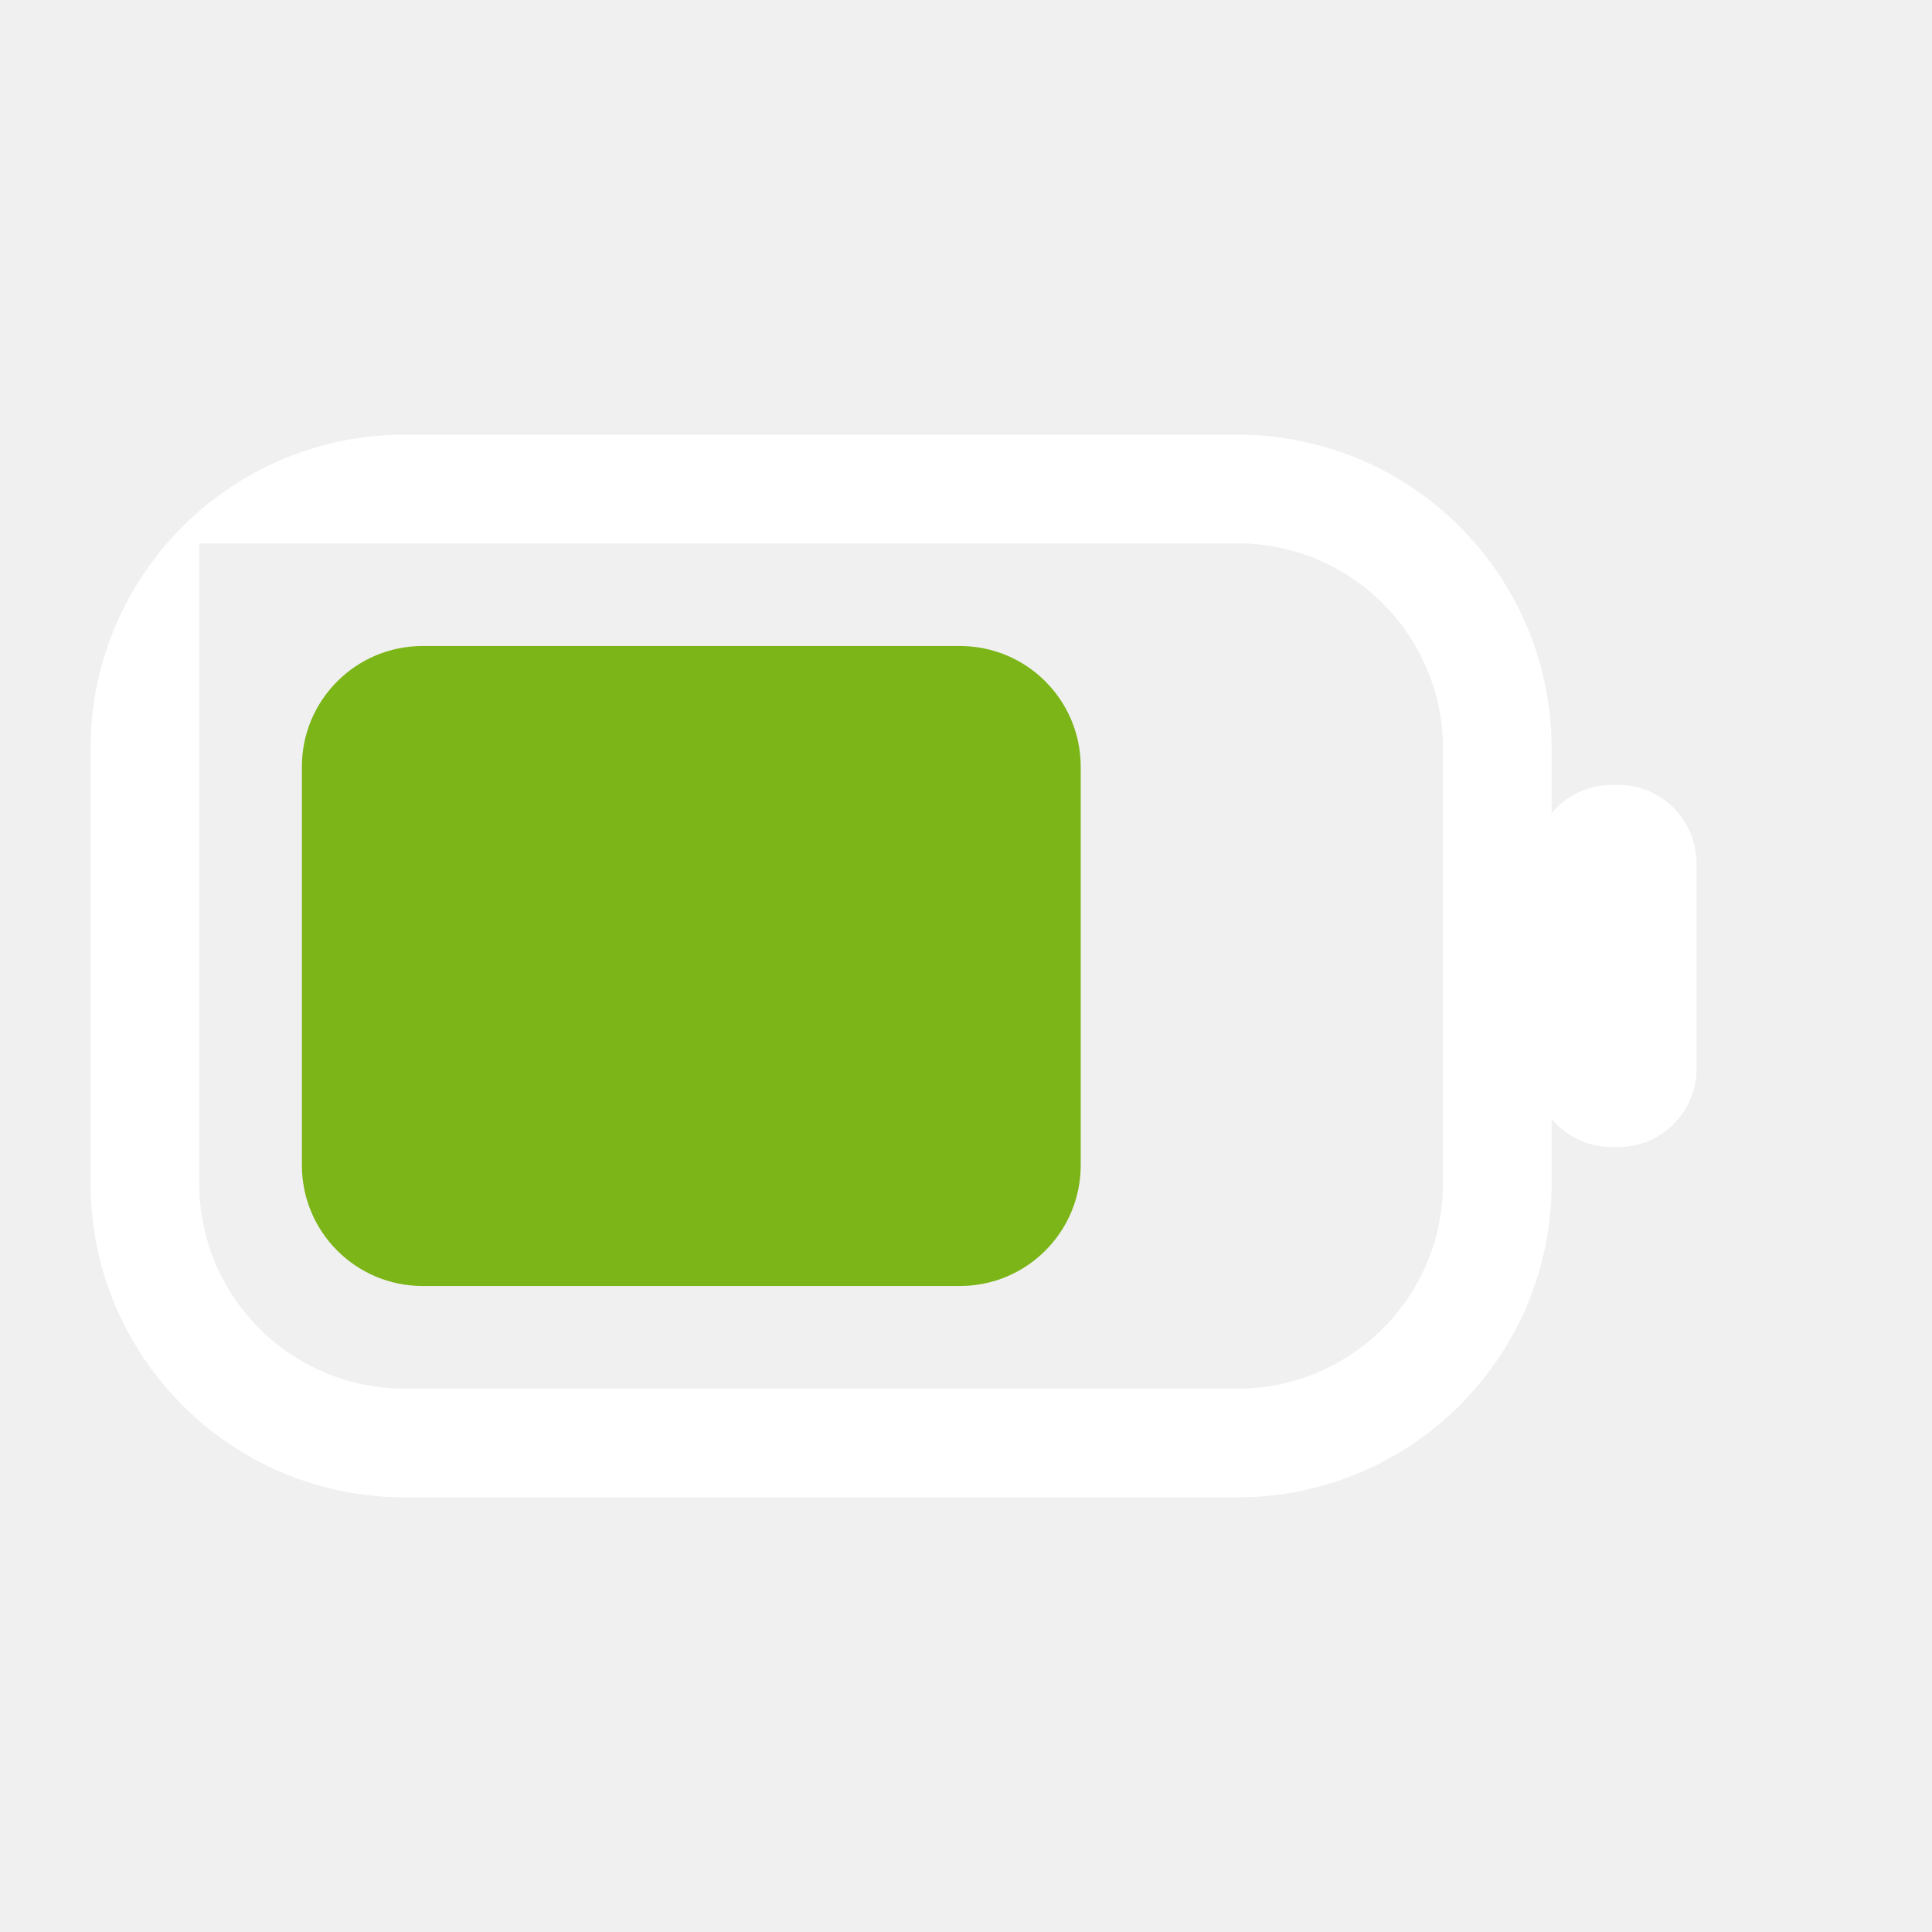
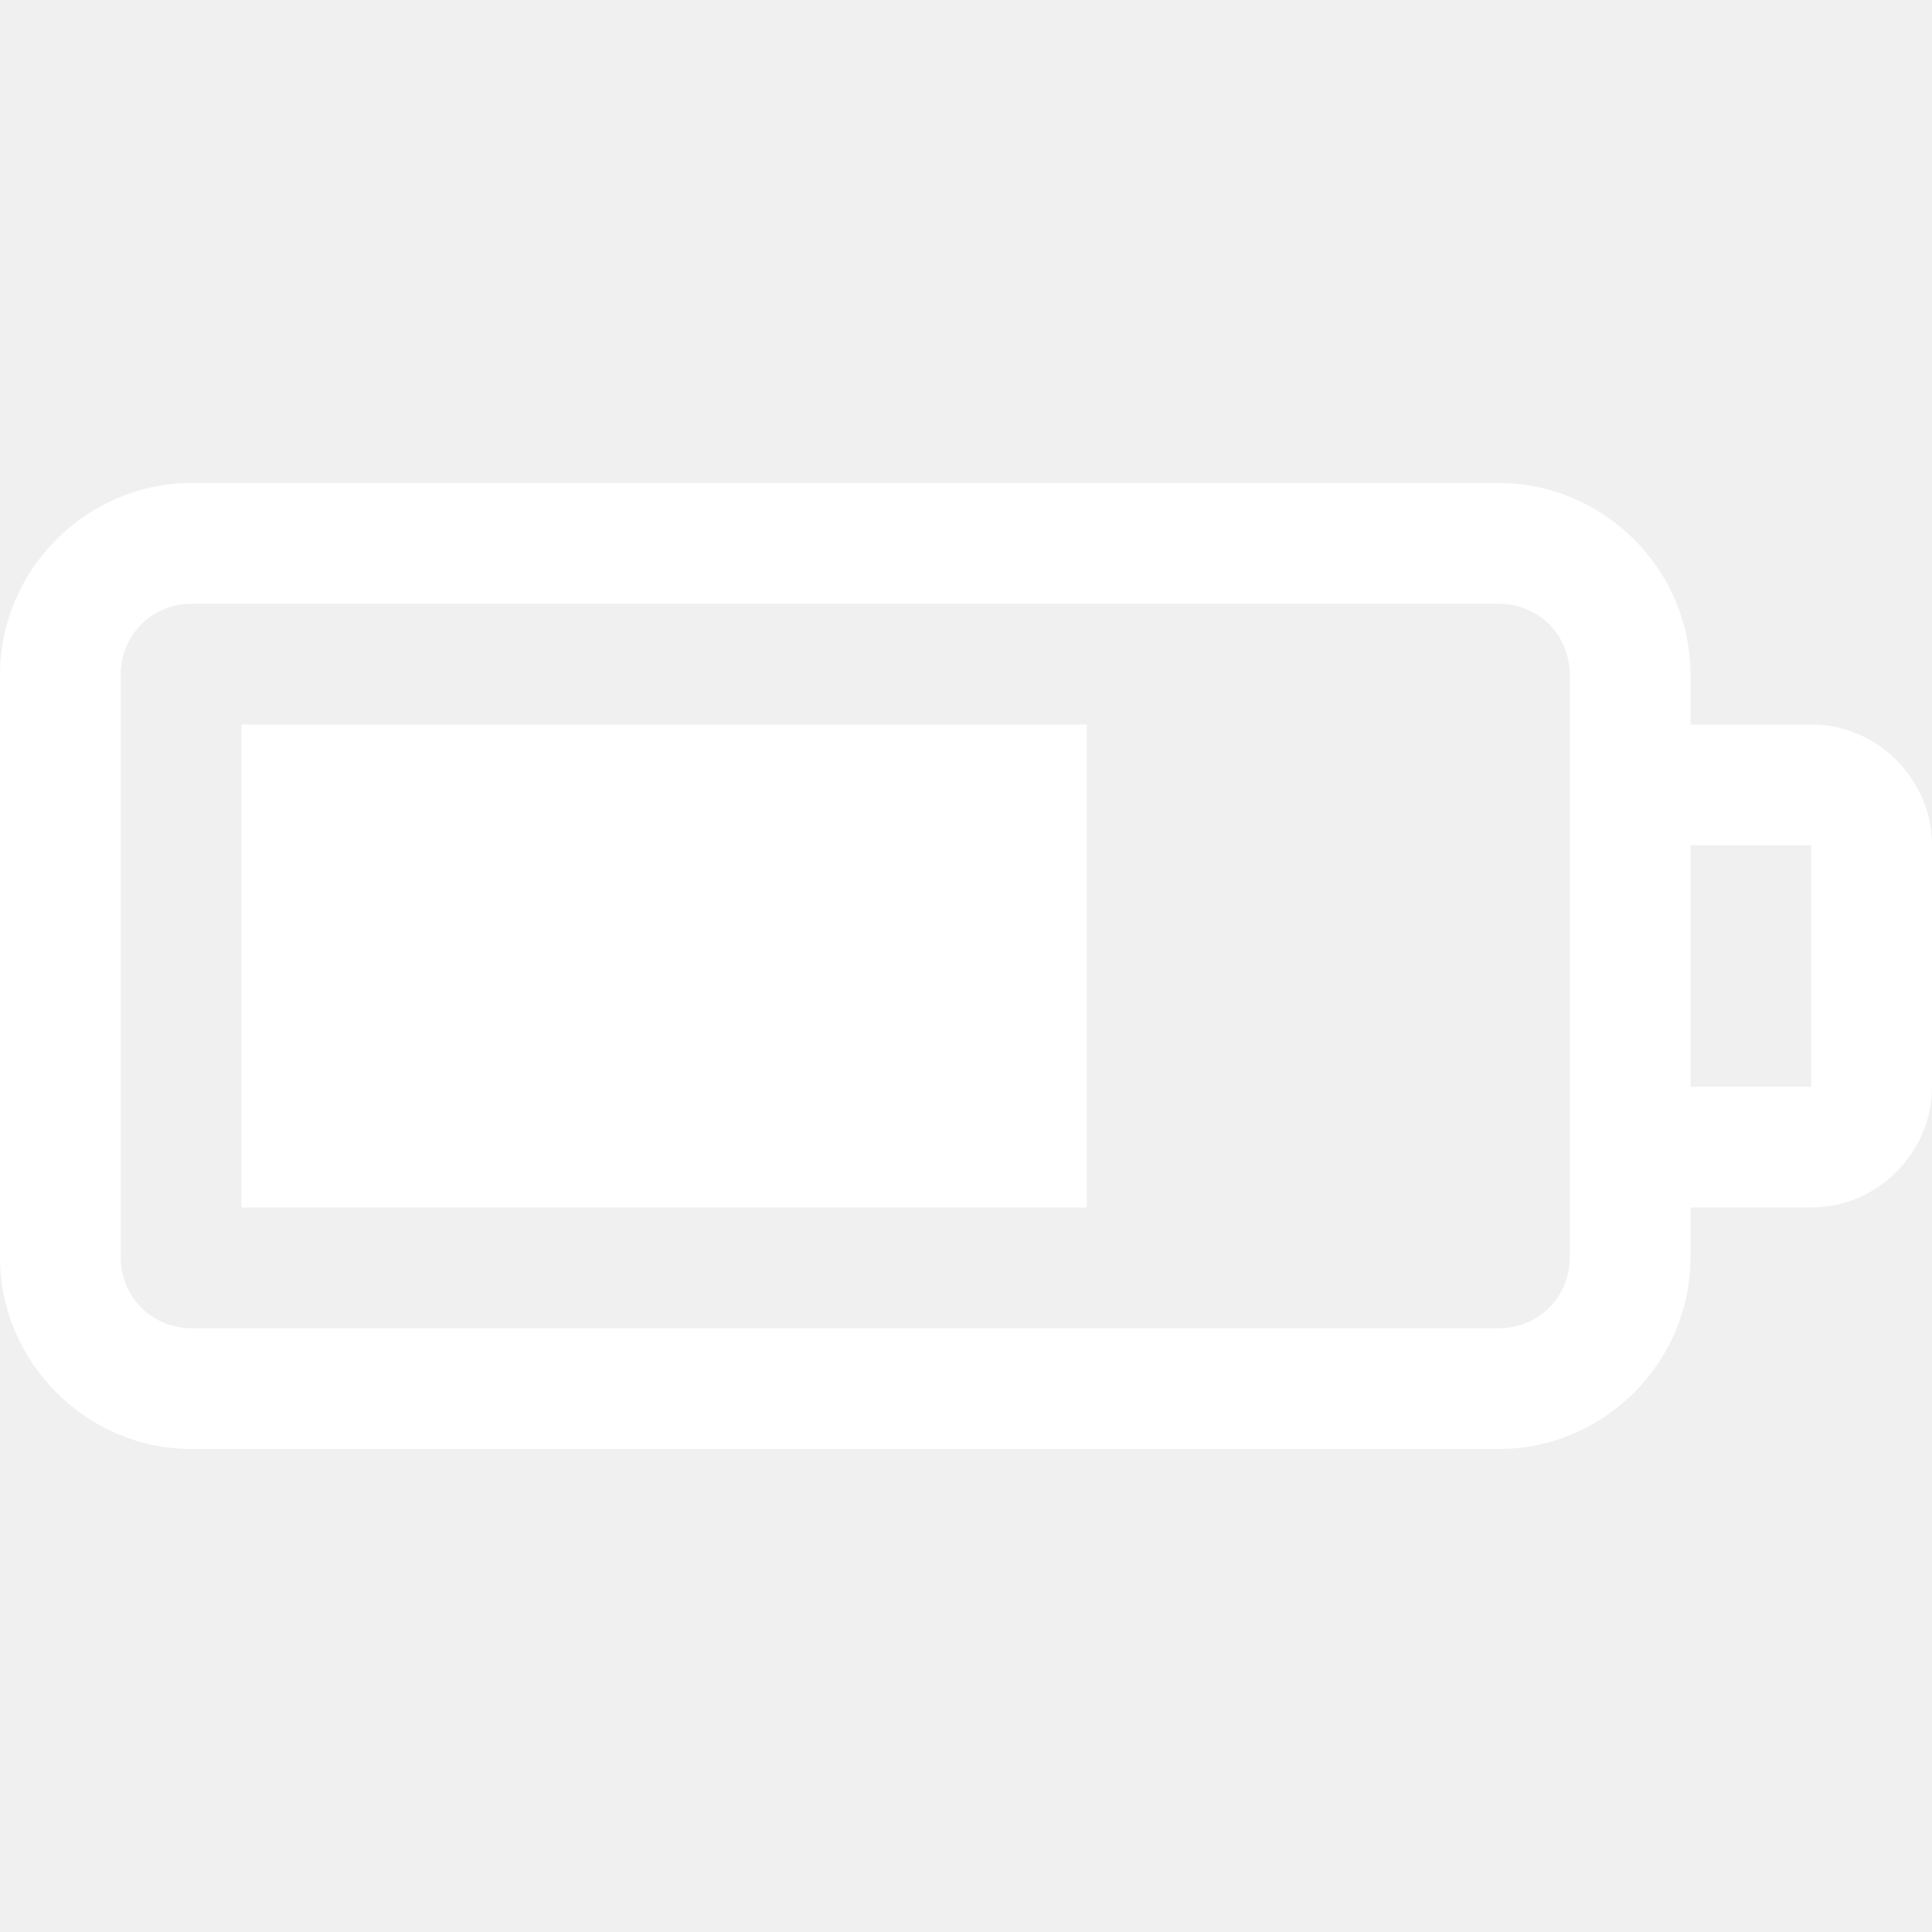
- <svg xmlns="http://www.w3.org/2000/svg" viewBox="0 0 16 16" version="1.1">
-   <path d="M 3.35,3.6 L 10.25,3.6 A 2.6,2.6 0 0 1 12.85,6.2 L 12.85,9.8 A 2.6,2.6 0 0 1 10.25,12.4 L 3.35,12.4 A 2.6,2.6 0 0 1 0.75,9.8 L 0.75,6.2 A 2.6,2.6 0 0 1 3.35,3.6 Z M 3.35,4.5 L 1.65,4.5 L 1.65,6.2 L 1.65,9.8 A 1.7,1.7 0 0 0 3.35,11.5 L 10.25,11.5 A 1.7,1.7 0 0 0 11.95,9.8 L 11.95,6.2 A 1.7,1.7 0 0 0 10.25,4.5 L 3.35,4.5 Z" fill="#ffffff" fill-rule="evenodd" />
-   <path d="M 13.35,6.5 L 13.4,6.5 A 0.65,0.65 0 0 1 14.05,7.15 L 14.05,8.85 A 0.65,0.65 0 0 1 13.4,9.5 L 13.35,9.5 A 0.65,0.65 0 0 1 12.7,8.85 L 12.7,7.15 A 0.65,0.65 0 0 1 13.35,6.5 Z" fill="#ffffff" />
-   <path d="M 3.5,5.35 L 7.95,5.35 A 1.0,1.0 0 0 1 8.95,6.35 L 8.95,9.65 A 1.0,1.0 0 0 1 7.95,10.65 L 3.5,10.65 A 1.0,1.0 0 0 1 2.5,9.65 L 2.5,6.35 A 1.0,1.0 0 0 1 3.5,5.35 Z" fill="#7cb518" />
+ <svg xmlns="http://www.w3.org/2000/svg" viewBox="0 0 16 16" version="1.1" id="svg4">
+   <defs id="defs8" />
+   <path style="line-height:normal;text-indent:0;text-align:start;text-decoration-line:none;text-decoration-style:solid;text-decoration-color:#000;text-transform:none;block-progression:tb;isolation:auto;mix-blend-mode:normal;fill:#ffffff" d="M 1.588 4 C 0.717 4 1.4802974e-16 4.717 0 5.588 L 0 10.412 C 0 11.283 0.717 12 1.588 12 L 12.412 12 C 13.283 12 14 11.283 14 10.412 L 14 10 L 15 10 C 15.547 10 16 9.547 16 9 L 16 7 C 16 6.453 15.547 6 15 6 L 14 6 L 14 5.588 C 14 4.717 13.283 4 12.412 4 L 1.588 4 z M 1.588 5 L 12.412 5 C 12.742 5 13 5.258 13 5.588 L 13 10.412 C 13 10.742 12.742 11 12.412 11 L 1.588 11 C 1.258 11 1 10.742 1 10.412 L 1 5.588 C 1 5.258 1.258 5 1.588 5 z M 2 6 L 2 10 L 9 10 L 9 6 L 2 6 z M 14 7 L 15 7 L 15 9 L 14 9 L 14 7 z" font-weight="400" font-family="sans-serif" white-space="normal" overflow="visible" id="path2" />
</svg>
